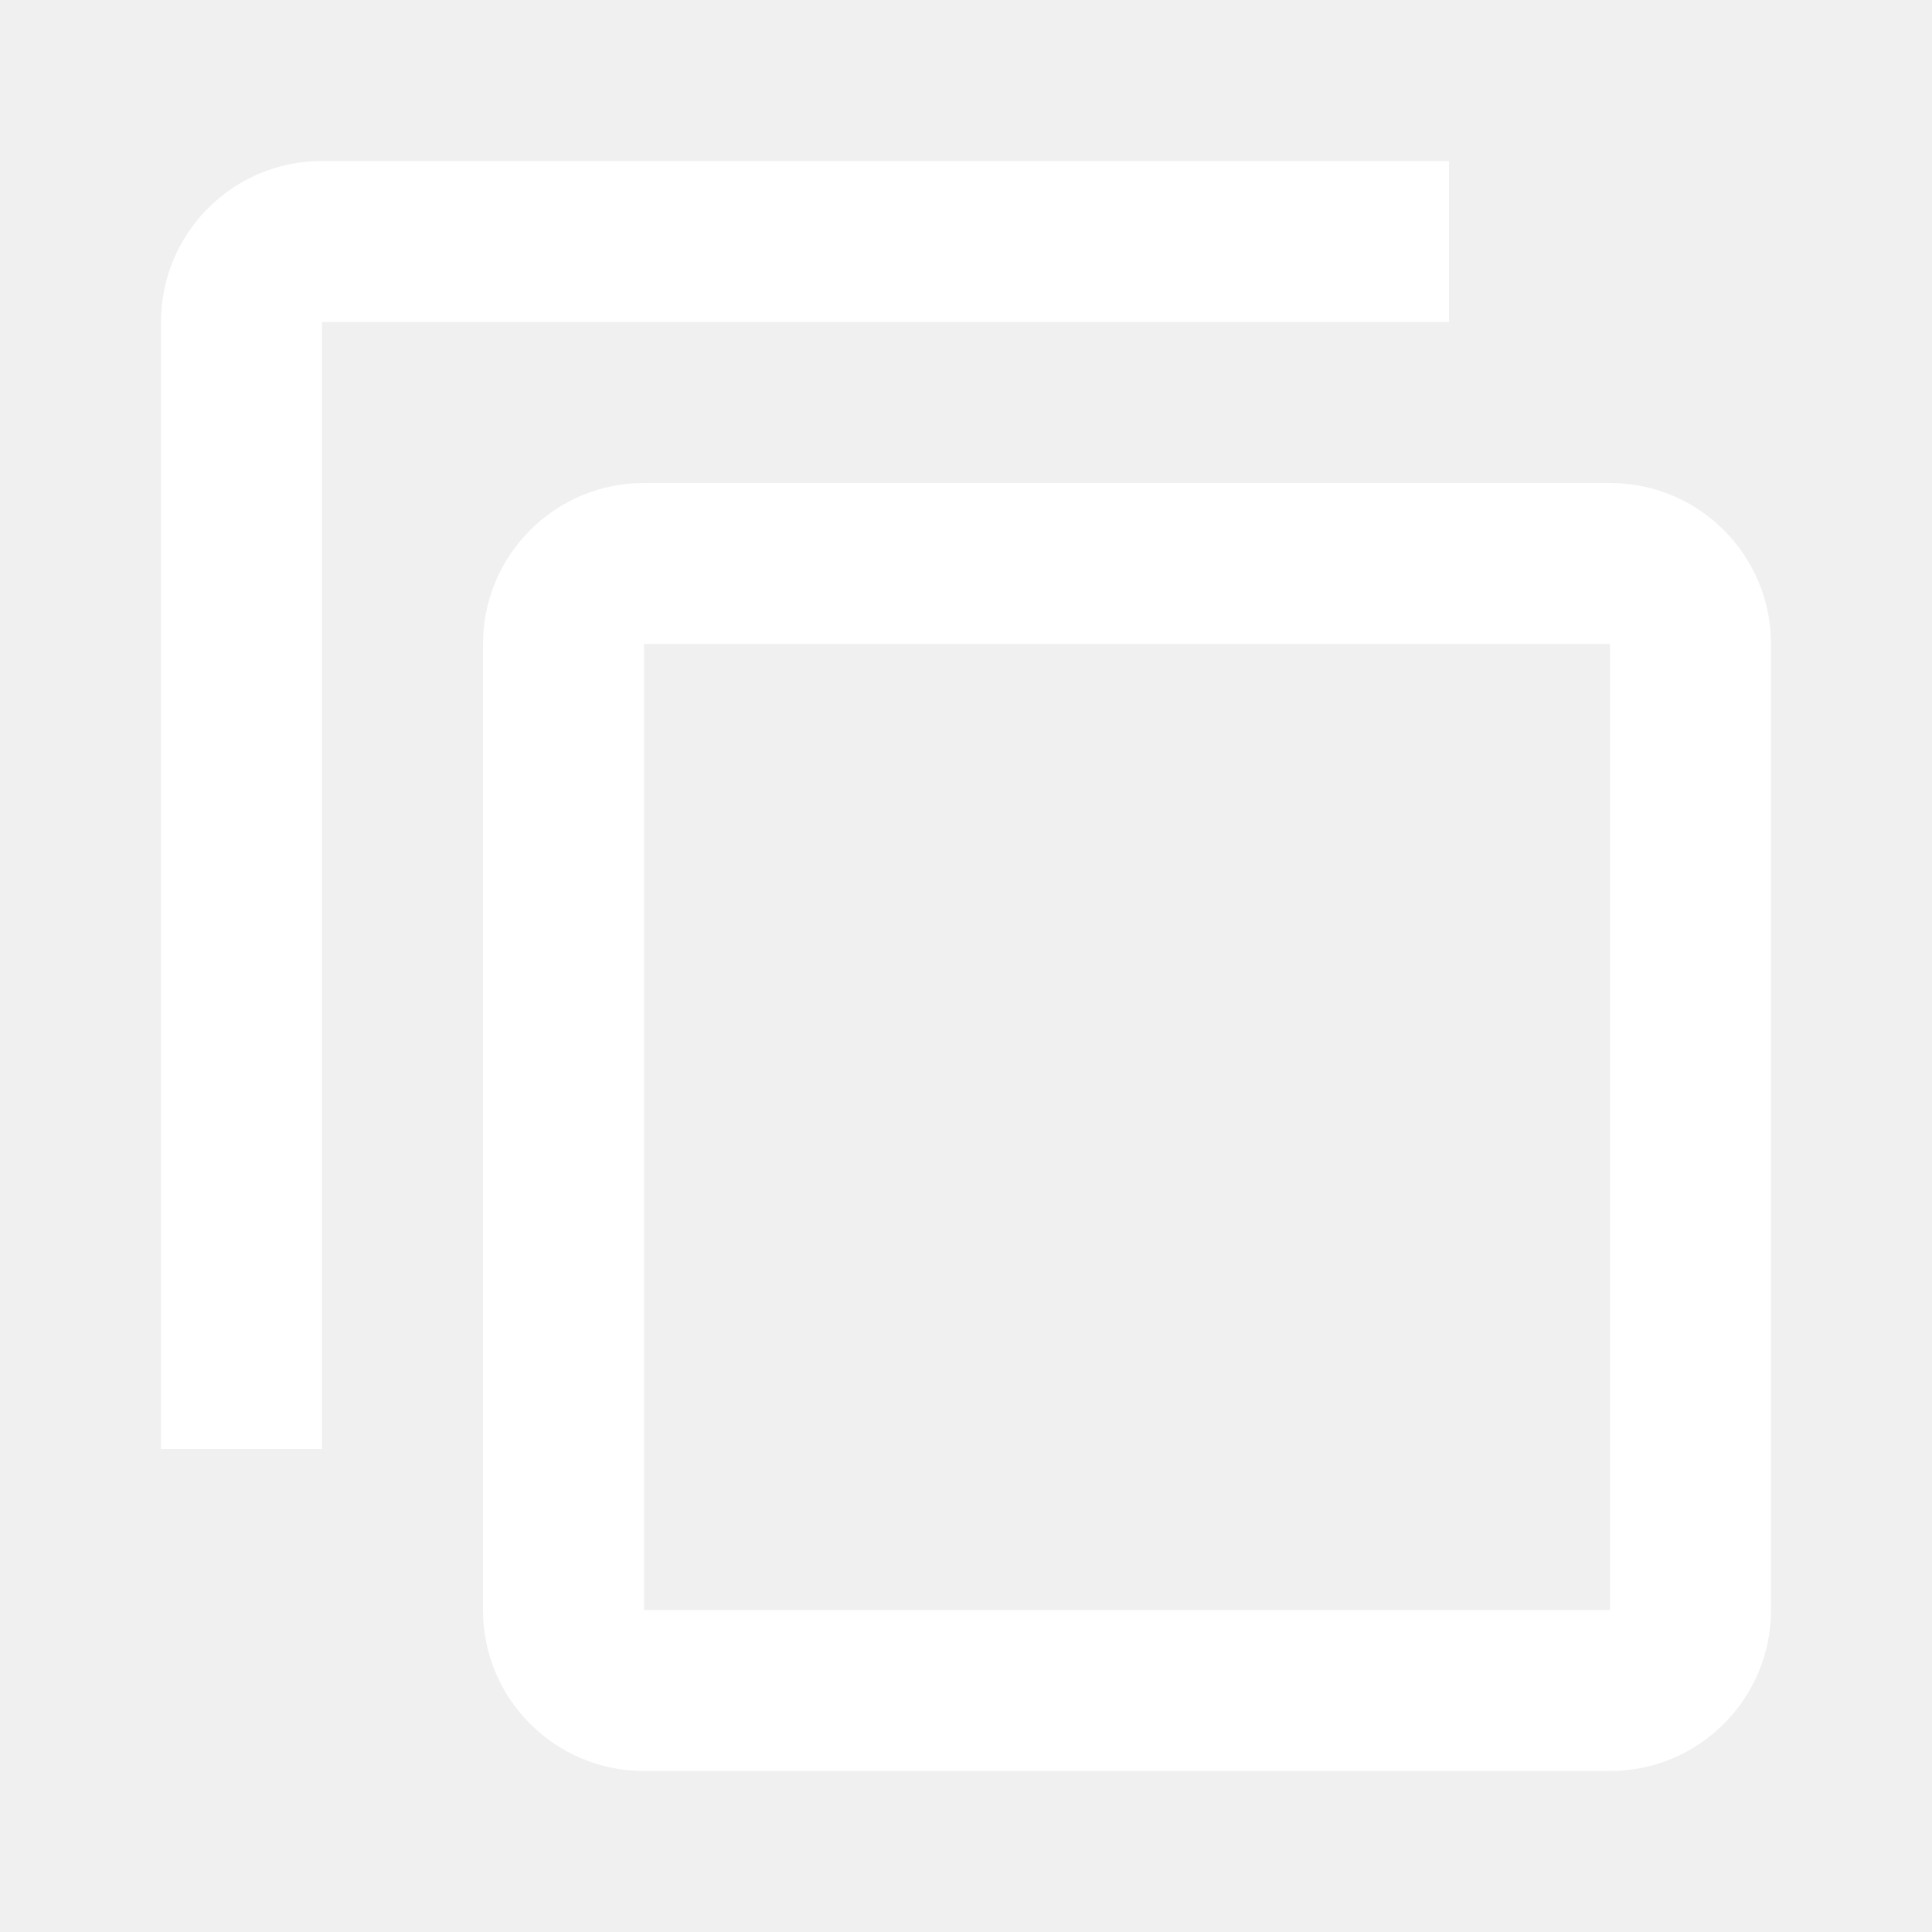
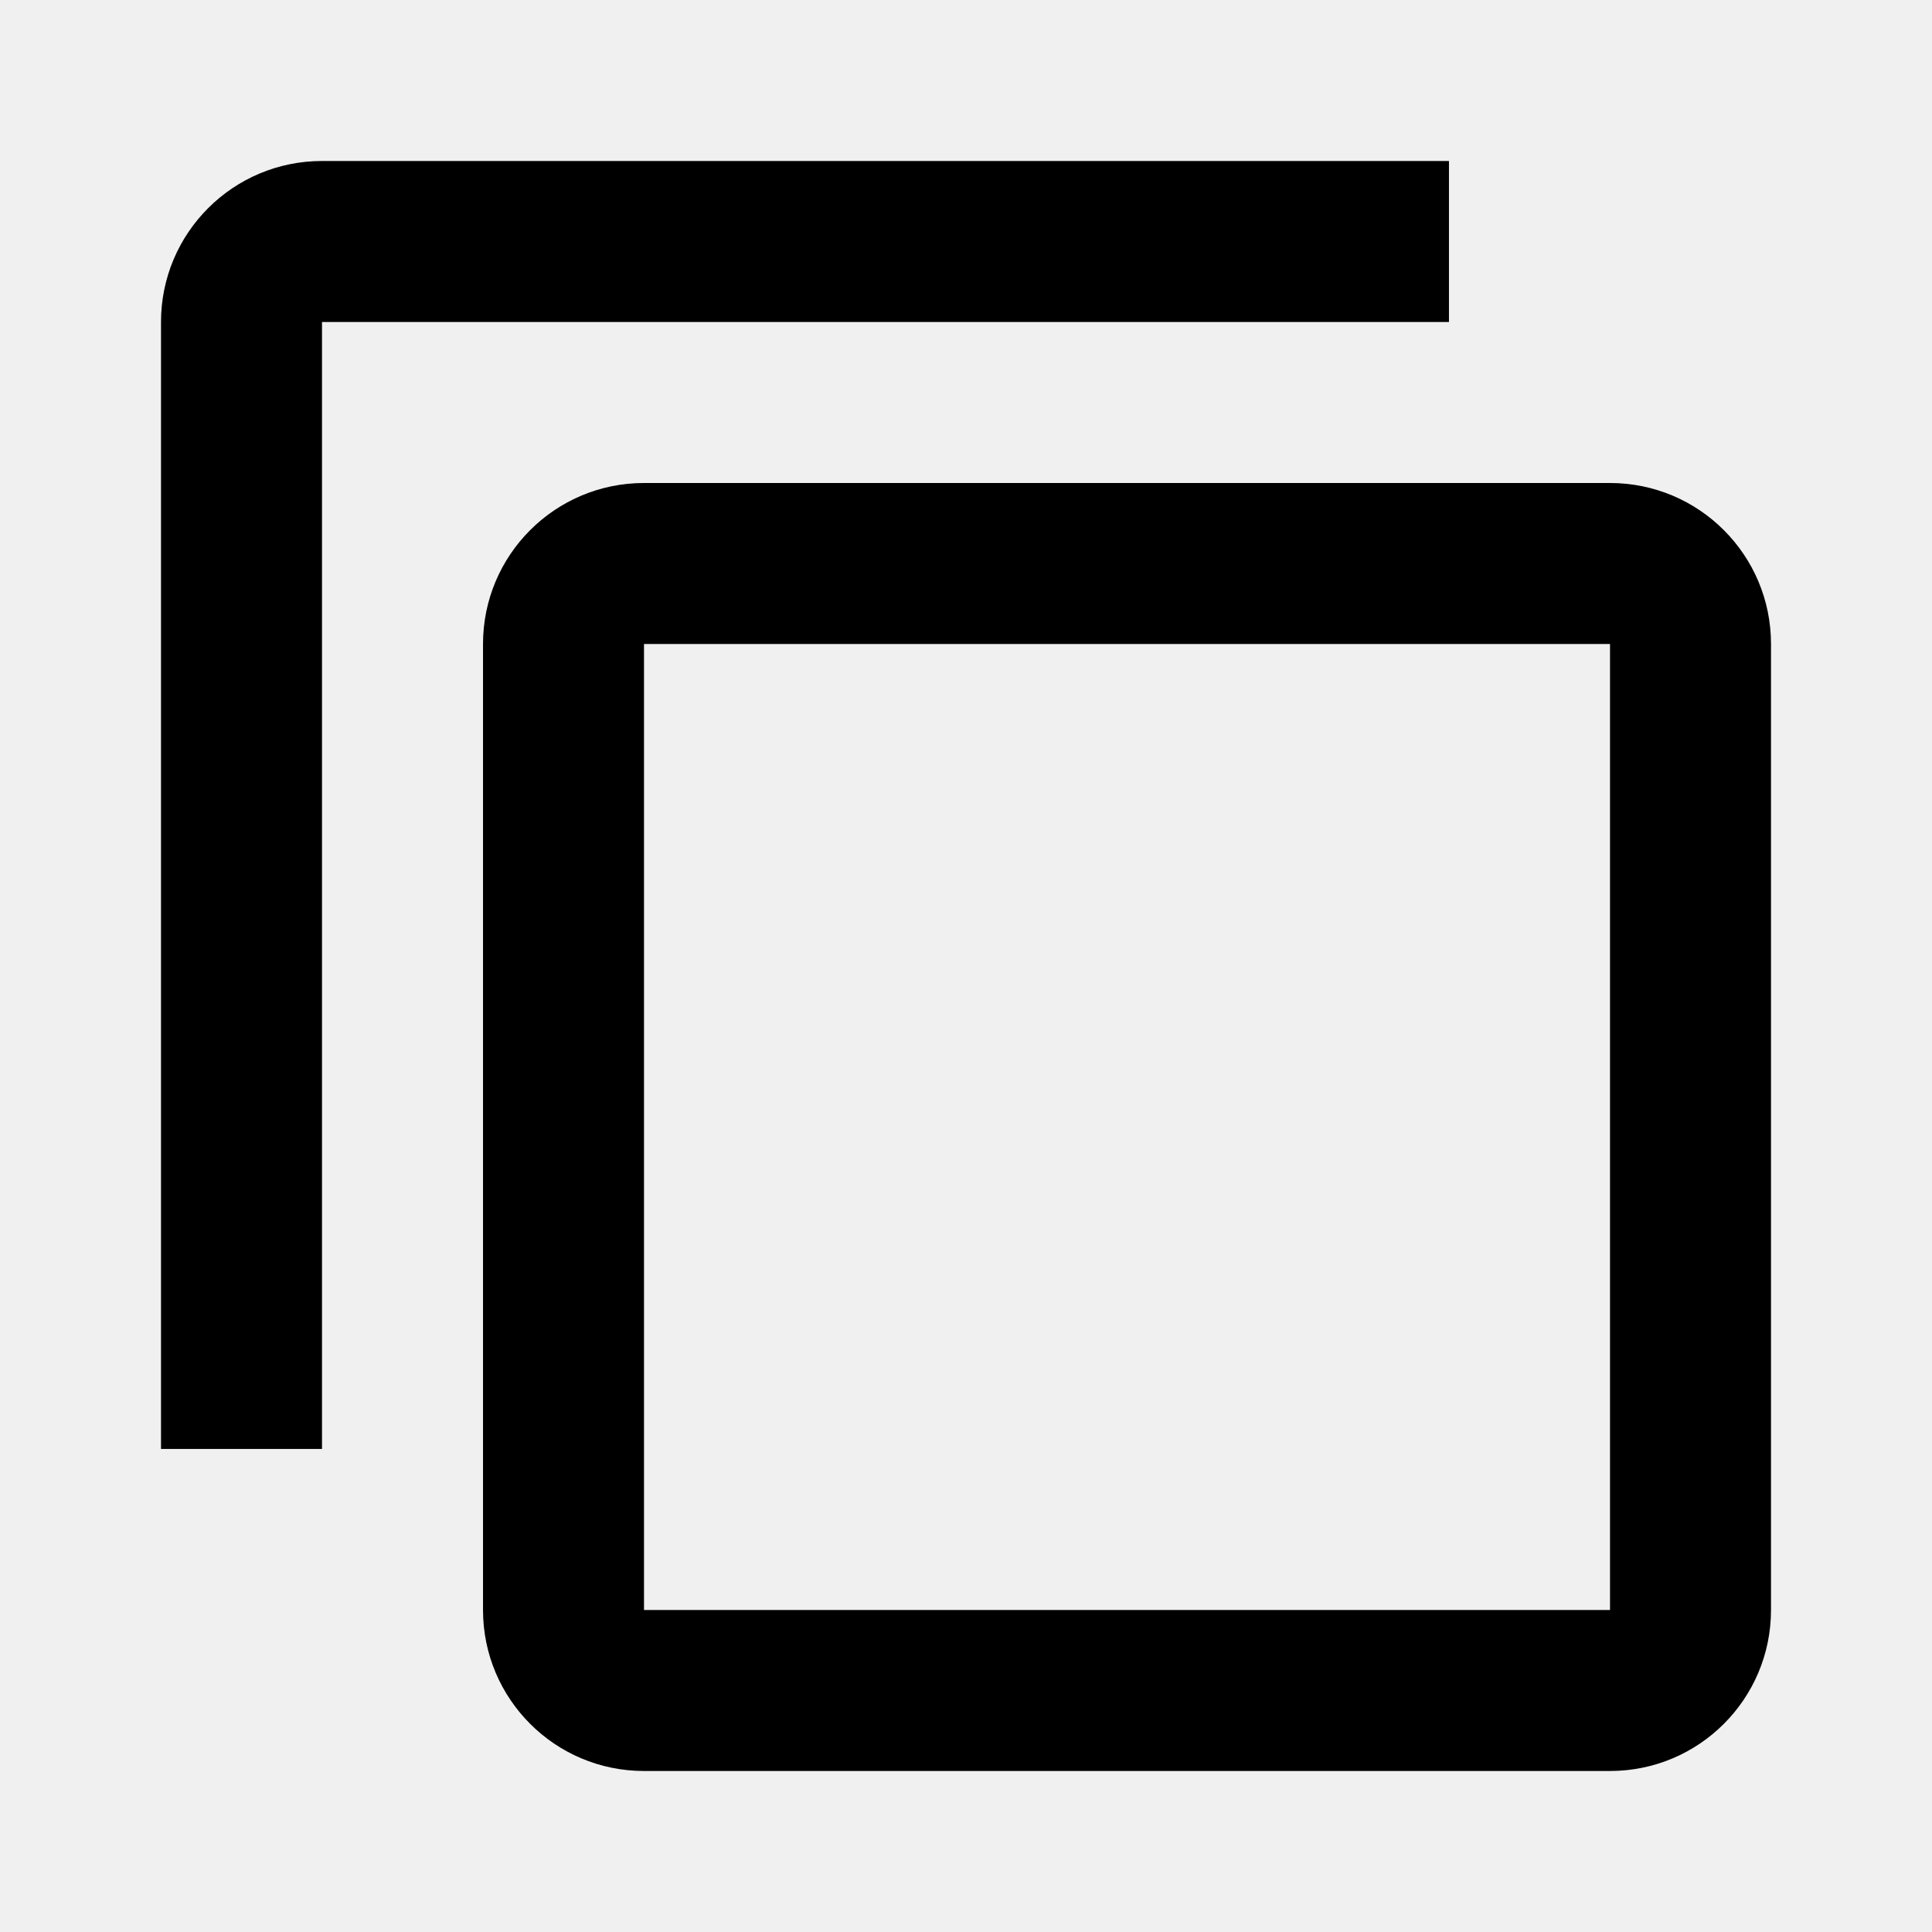
- <svg xmlns="http://www.w3.org/2000/svg" x="0px" y="0px" width="24" height="24" viewBox="0 0 172 172" style=" fill:#000000;">
-   <g fill="none" fill-rule="nonzero" stroke="none" stroke-width="1" stroke-linecap="butt" stroke-linejoin="miter" stroke-miterlimit="10" stroke-dasharray="" stroke-dashoffset="0" font-family="none" font-weight="none" font-size="none" text-anchor="none" style="mix-blend-mode: normal">
-     <path d="M0,172v-172h172v172z" fill="none" />
-     <g fill="#ffffff">
-       <path d="M28.667,14.333c-7.919,0 -14.333,6.414 -14.333,14.333v100.333h14.333v-100.333h100.333v-14.333zM57.333,43c-7.919,0 -14.333,6.414 -14.333,14.333v86c0,7.919 6.414,14.333 14.333,14.333h86c7.919,0 14.333,-6.414 14.333,-14.333v-86c0,-7.919 -6.414,-14.333 -14.333,-14.333zM57.333,57.333h86v86h-86z" />
-     </g>
+ <svg xmlns="http://www.w3.org/2000/svg" width="24" height="24" viewBox="0 0 172 172">
+   <g font-family="none" font-size="none" font-weight="none" stroke-miterlimit="10" text-anchor="none" style="mix-blend-mode:normal">
+     <path d="M0 172V0h172v172z" fill="none" />
+     <path d="M28.667 14.333c-7.92 0-14.333 6.414-14.333 14.333v100.33h14.333V28.666h100.33V14.333zM57.334 43c-7.92 0-14.333 6.414-14.333 14.333v86c0 7.92 6.414 14.333 14.333 14.333h86c7.92 0 14.333-6.414 14.333-14.333v-86c0-7.92-6.414-14.333-14.333-14.333zm0 14.333h86v86h-86z" />
  </g>
</svg>
